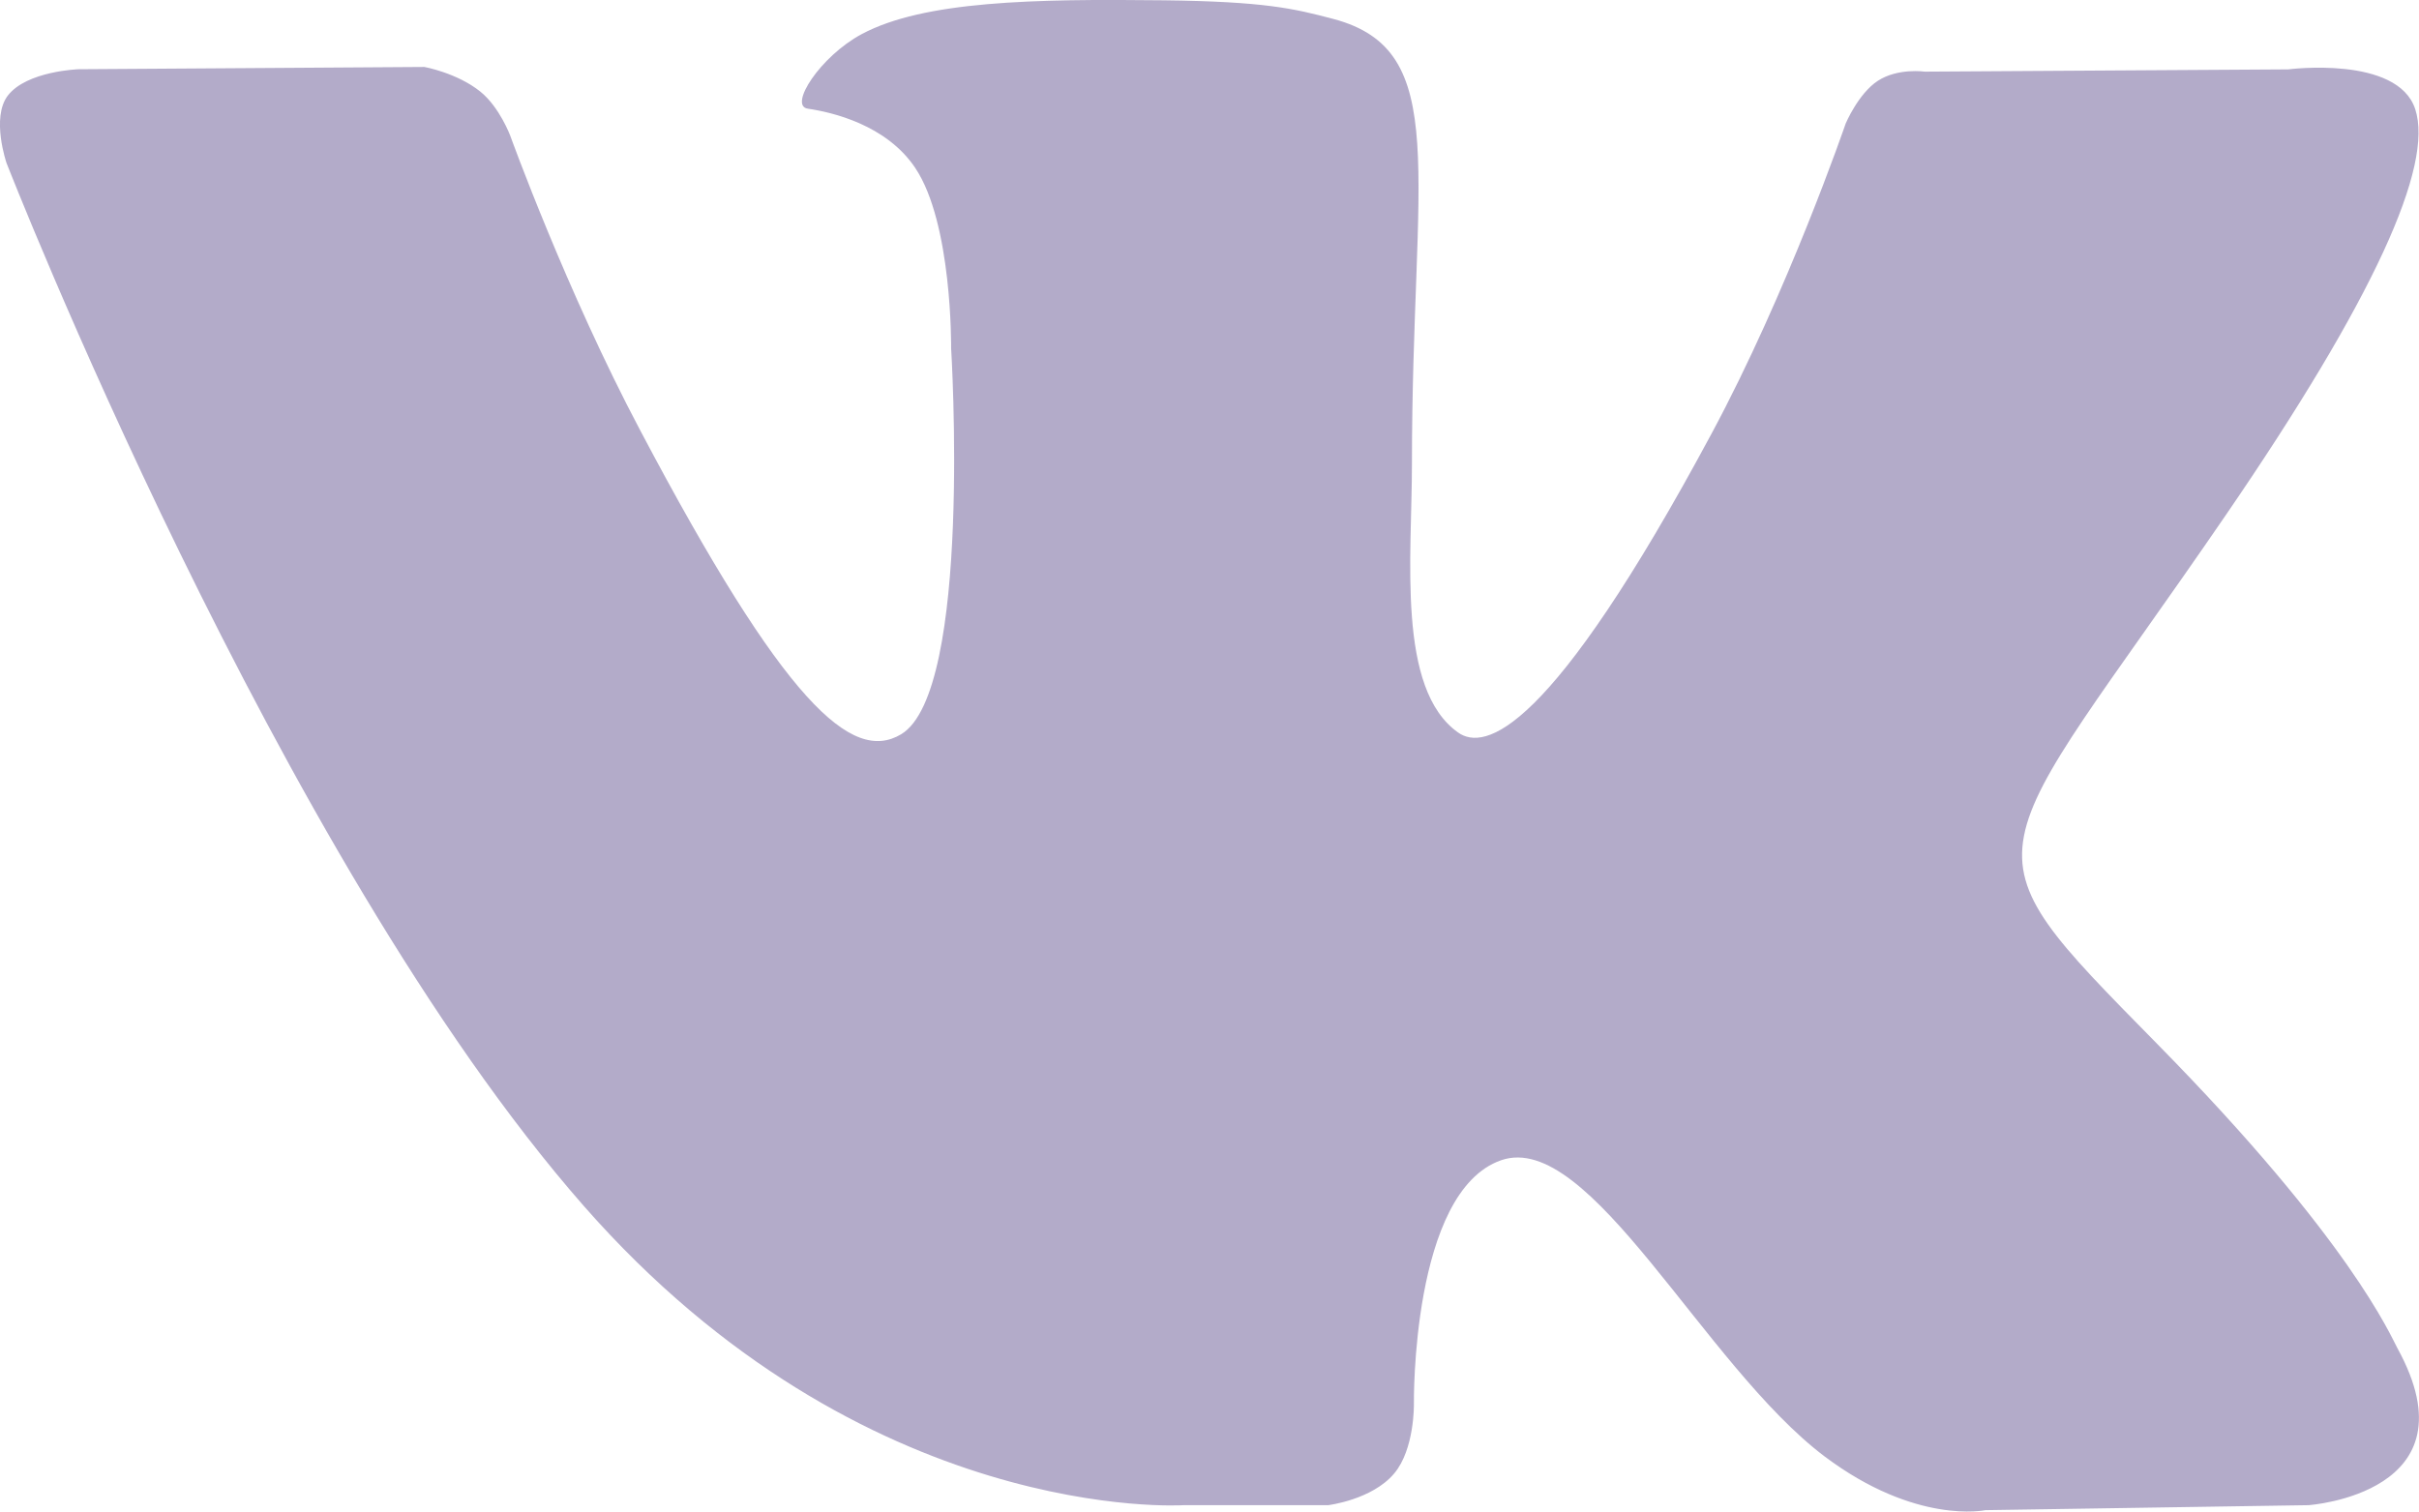
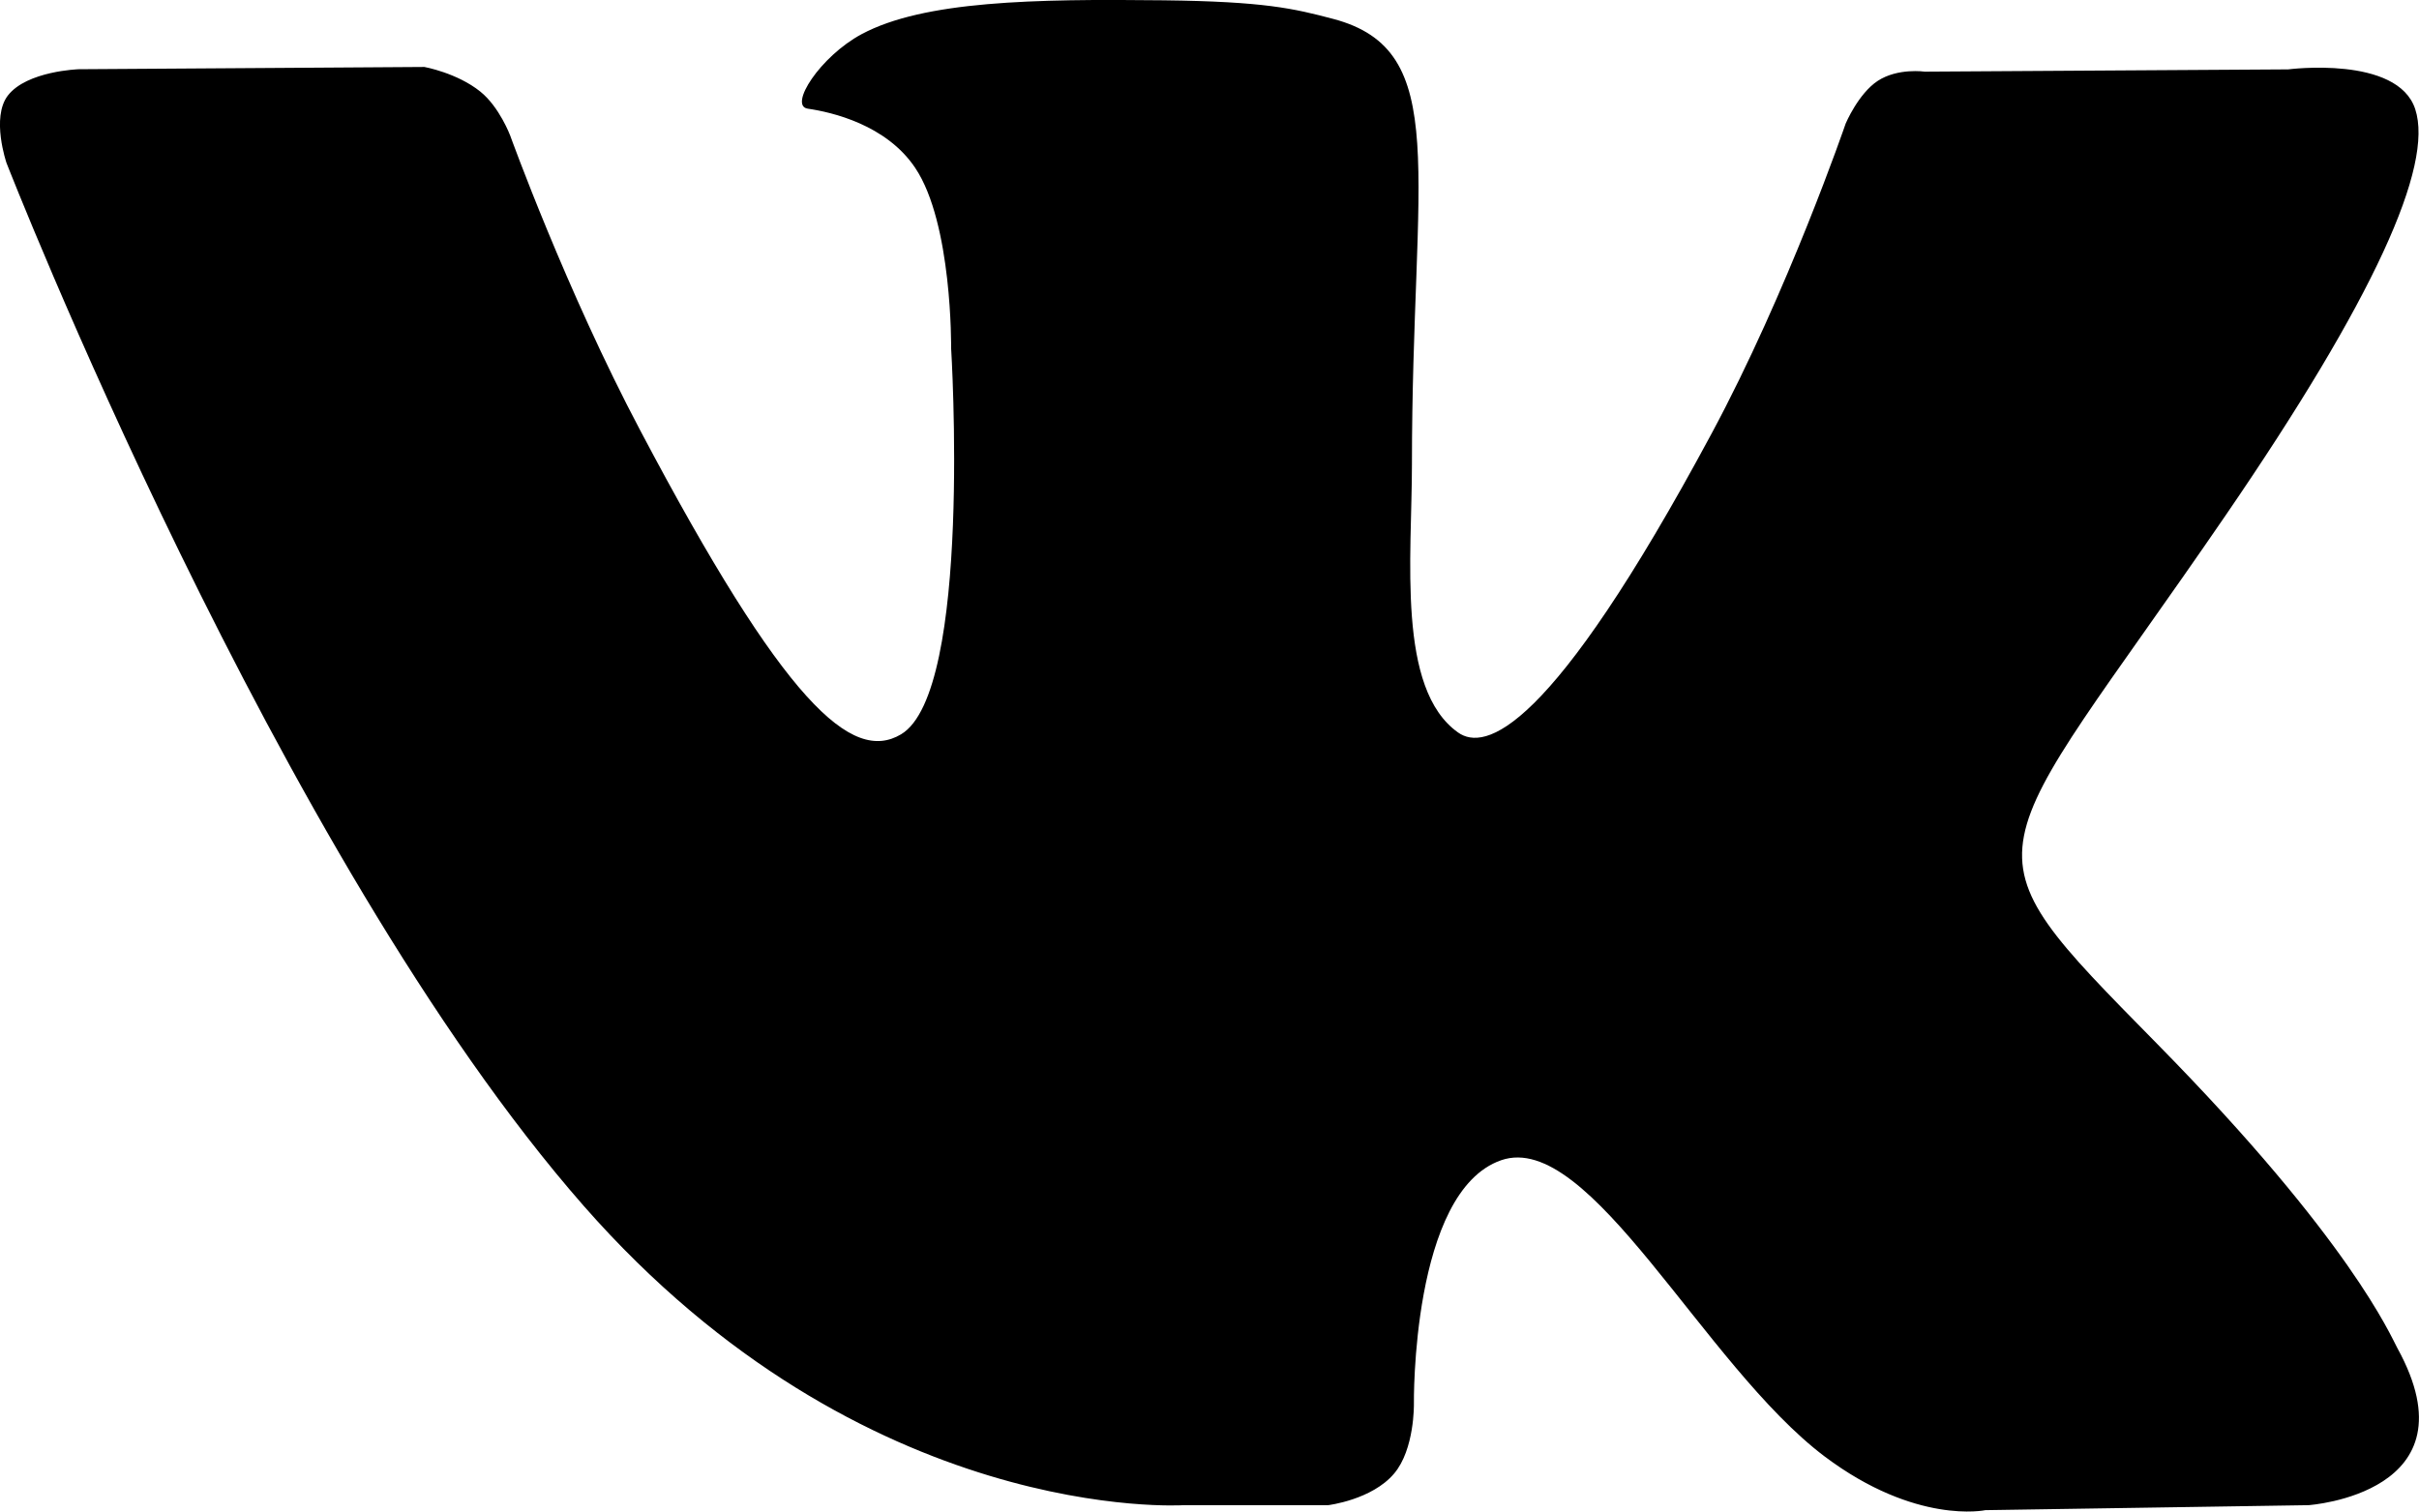
<svg xmlns="http://www.w3.org/2000/svg" id="vk" viewBox="0 0 16 10">
-   <path d="M15.857 8.919C15.814 8.841 15.548 8.207 14.268 6.906C12.928 5.543 13.108 5.764 14.722 3.408C15.705 1.973 16.098 1.097 15.975 0.722C15.858 0.365 15.135 0.459 15.135 0.459L12.731 0.474C12.731 0.474 12.553 0.448 12.42 0.535C12.291 0.62 12.208 0.817 12.208 0.817C12.208 0.817 11.827 1.928 11.319 2.872C10.248 4.865 9.819 4.97 9.644 4.846C9.237 4.558 9.339 3.687 9.339 3.07C9.339 1.138 9.606 0.333 8.818 0.125C8.556 0.056 8.364 0.01 7.695 0.002C6.837 -0.008 6.11 0.006 5.699 0.226C5.425 0.373 5.214 0.7 5.343 0.719C5.502 0.742 5.862 0.825 6.053 1.11C6.3 1.477 6.291 2.303 6.291 2.303C6.291 2.303 6.433 4.576 5.96 4.858C5.635 5.052 5.19 4.657 4.235 2.848C3.745 1.923 3.375 0.898 3.375 0.898C3.375 0.898 3.304 0.708 3.177 0.606C3.023 0.482 2.807 0.443 2.807 0.443L0.521 0.458C0.521 0.458 0.178 0.469 0.052 0.632C-0.06 0.778 0.043 1.078 0.043 1.078C0.043 1.078 1.833 5.665 3.86 7.977C5.719 10.097 7.829 9.958 7.829 9.958H8.785C8.785 9.958 9.074 9.923 9.221 9.749C9.357 9.589 9.352 9.289 9.352 9.289C9.352 9.289 9.333 7.883 9.929 7.676C10.516 7.472 11.27 9.034 12.069 9.636C12.673 10.09 13.132 9.991 13.132 9.991L15.269 9.958C15.269 9.958 16.387 9.882 15.857 8.919Z" fill="#8B7EAC" fill-opacity="0.65" />
+   <path d="M15.857 8.919C15.814 8.841 15.548 8.207 14.268 6.906C12.928 5.543 13.108 5.764 14.722 3.408C15.705 1.973 16.098 1.097 15.975 0.722C15.858 0.365 15.135 0.459 15.135 0.459L12.731 0.474C12.731 0.474 12.553 0.448 12.42 0.535C12.291 0.62 12.208 0.817 12.208 0.817C12.208 0.817 11.827 1.928 11.319 2.872C10.248 4.865 9.819 4.97 9.644 4.846C9.237 4.558 9.339 3.687 9.339 3.07C9.339 1.138 9.606 0.333 8.818 0.125C8.556 0.056 8.364 0.01 7.695 0.002C6.837 -0.008 6.11 0.006 5.699 0.226C5.425 0.373 5.214 0.7 5.343 0.719C5.502 0.742 5.862 0.825 6.053 1.11C6.3 1.477 6.291 2.303 6.291 2.303C6.291 2.303 6.433 4.576 5.96 4.858C5.635 5.052 5.19 4.657 4.235 2.848C3.745 1.923 3.375 0.898 3.375 0.898C3.375 0.898 3.304 0.708 3.177 0.606C3.023 0.482 2.807 0.443 2.807 0.443L0.521 0.458C0.521 0.458 0.178 0.469 0.052 0.632C-0.06 0.778 0.043 1.078 0.043 1.078C0.043 1.078 1.833 5.665 3.86 7.977C5.719 10.097 7.829 9.958 7.829 9.958H8.785C8.785 9.958 9.074 9.923 9.221 9.749C9.357 9.589 9.352 9.289 9.352 9.289C9.352 9.289 9.333 7.883 9.929 7.676C10.516 7.472 11.27 9.034 12.069 9.636C12.673 10.09 13.132 9.991 13.132 9.991L15.269 9.958C15.269 9.958 16.387 9.882 15.857 8.919Z" />
</svg>
